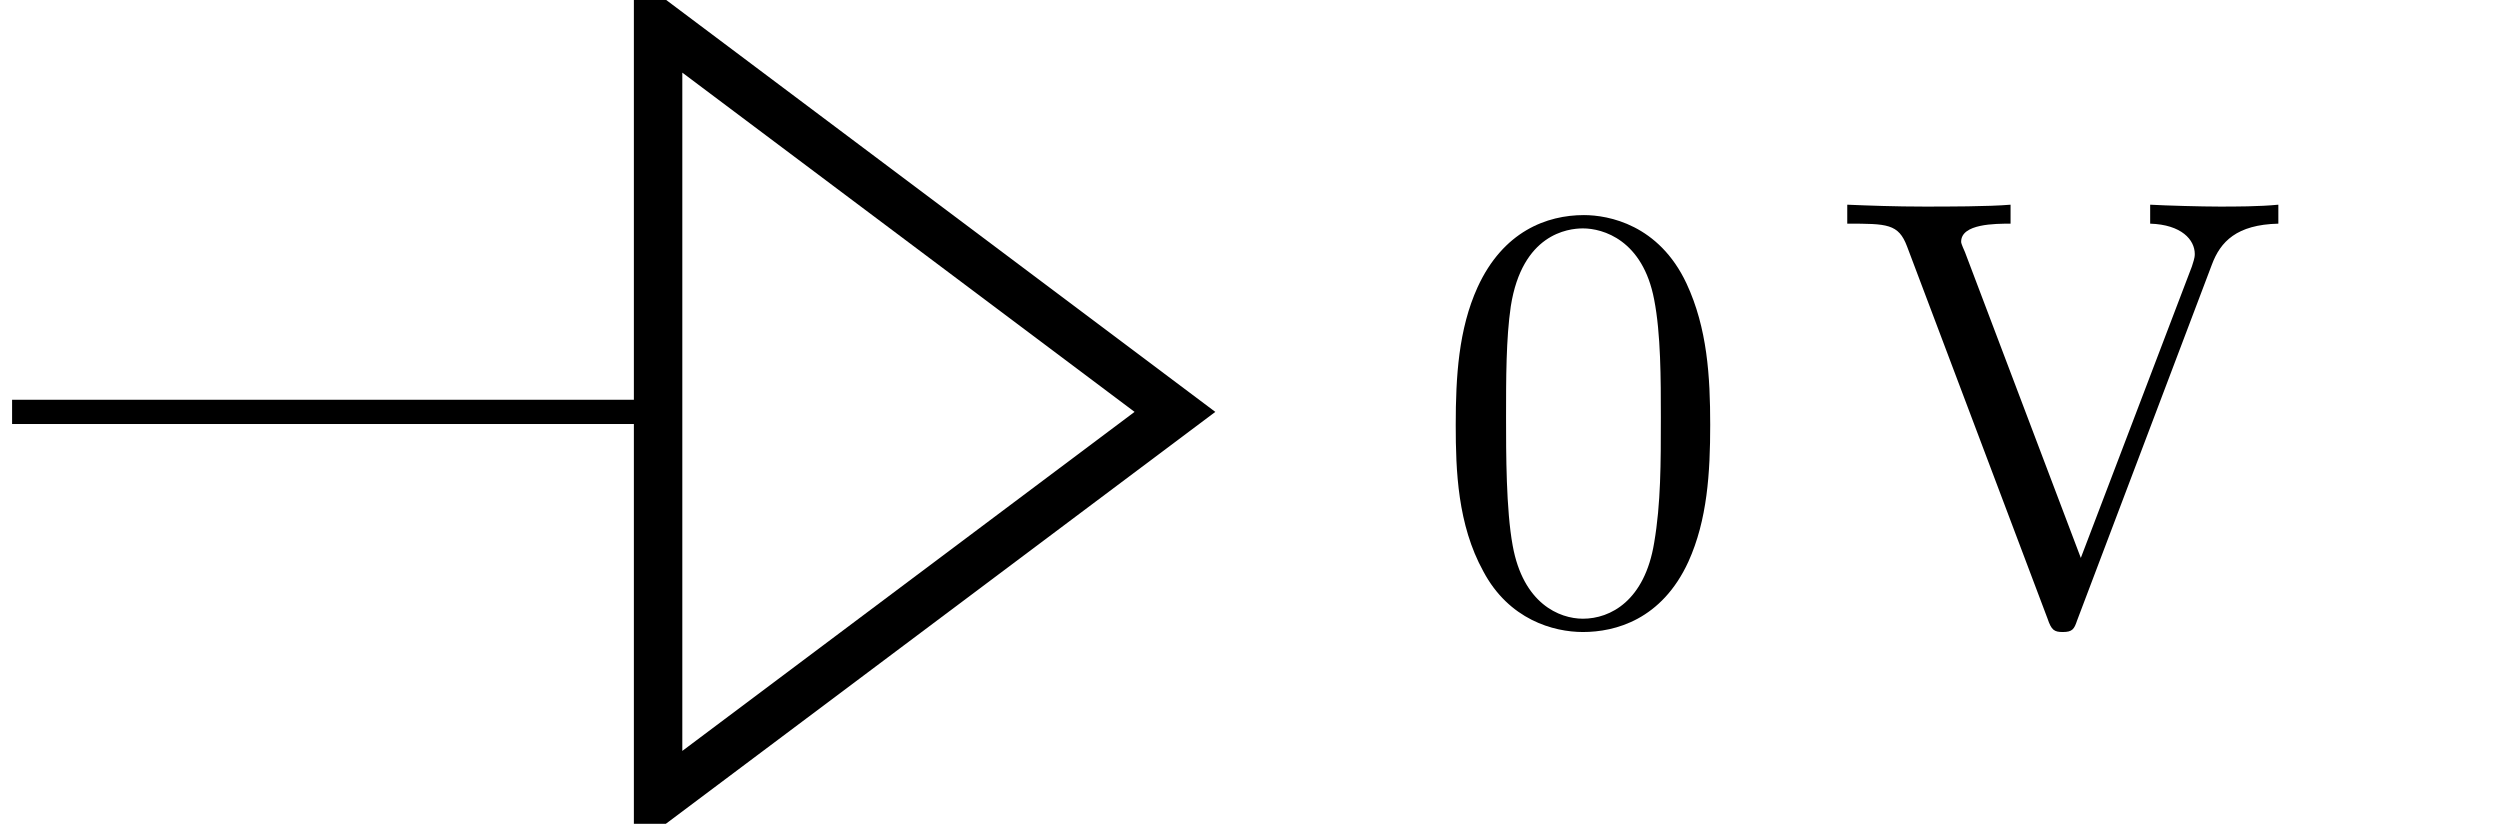
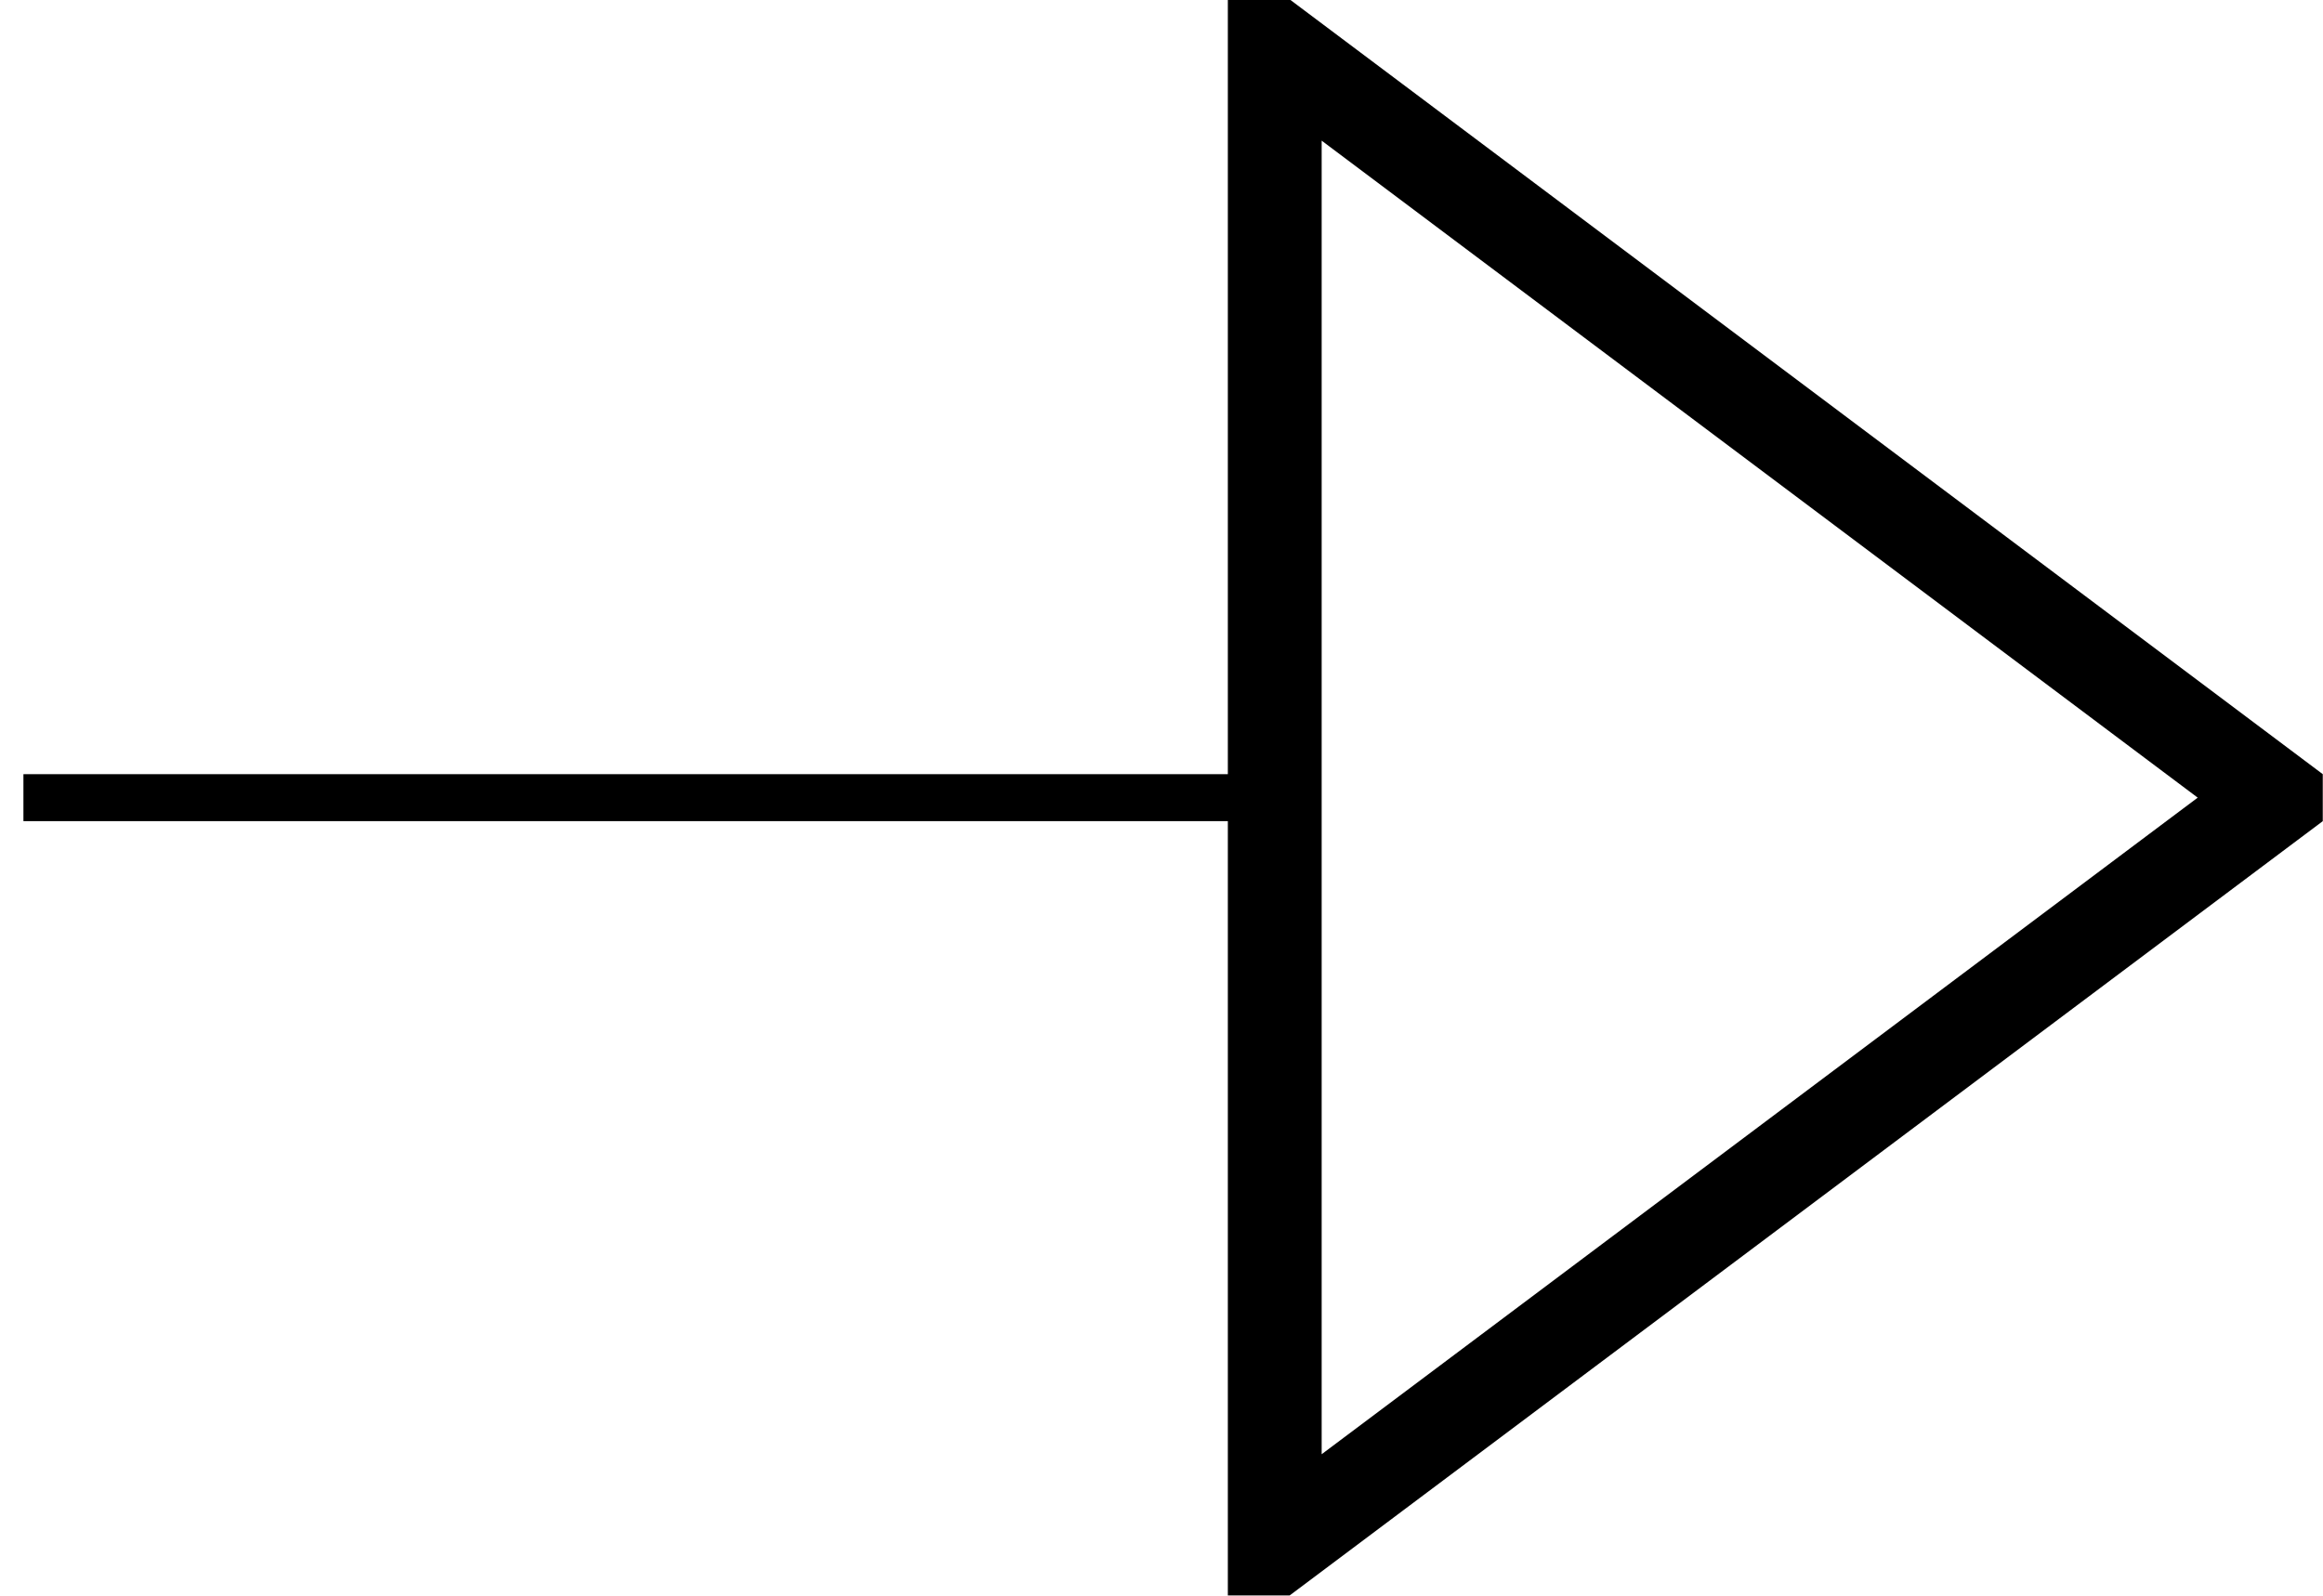
- <svg xmlns="http://www.w3.org/2000/svg" xmlns:xlink="http://www.w3.org/1999/xlink" width="41.134pt" height="13.553pt" viewBox="0 0 41.134 13.553" version="1.1">
+ <svg xmlns="http://www.w3.org/2000/svg" width="19.732pt" height="13.553pt" viewBox="0 0 19.732 13.553" version="1.1">
  <defs>
-     <g>
-       <symbol overflow="visible" id="glyph0-0">
-         <path style="stroke:none;" d="" />
-       </symbol>
-       <symbol overflow="visible" id="glyph0-1">
-         <path style="stroke:none;" d="M 4.578 -3.188 C 4.578 -3.984 4.531 -4.781 4.188 -5.516 C 3.734 -6.484 2.906 -6.641 2.5 -6.641 C 1.891 -6.641 1.172 -6.375 0.75 -5.453 C 0.438 -4.766 0.391 -3.984 0.391 -3.188 C 0.391 -2.438 0.422 -1.547 0.844 -0.781 C 1.266 0.016 2 0.219 2.484 0.219 C 3.016 0.219 3.781 0.016 4.219 -0.938 C 4.531 -1.625 4.578 -2.406 4.578 -3.188 Z M 2.484 0 C 2.094 0 1.5 -0.25 1.328 -1.203 C 1.219 -1.797 1.219 -2.719 1.219 -3.312 C 1.219 -3.953 1.219 -4.609 1.297 -5.141 C 1.484 -6.328 2.234 -6.422 2.484 -6.422 C 2.812 -6.422 3.469 -6.234 3.656 -5.25 C 3.766 -4.688 3.766 -3.938 3.766 -3.312 C 3.766 -2.562 3.766 -1.891 3.656 -1.25 C 3.5 -0.297 2.938 0 2.484 0 Z M 2.484 0 " />
-       </symbol>
-       <symbol overflow="visible" id="glyph0-2">
-         <path style="stroke:none;" d="M 6.188 -5.828 C 6.328 -6.203 6.594 -6.484 7.281 -6.5 L 7.281 -6.812 C 6.969 -6.781 6.562 -6.781 6.312 -6.781 C 6.016 -6.781 5.438 -6.797 5.172 -6.812 L 5.172 -6.5 C 5.688 -6.484 5.906 -6.234 5.906 -6 C 5.906 -5.922 5.875 -5.859 5.859 -5.797 L 4.031 -1 L 2.125 -6.031 C 2.062 -6.172 2.062 -6.188 2.062 -6.203 C 2.062 -6.5 2.625 -6.5 2.875 -6.5 L 2.875 -6.812 C 2.516 -6.781 1.828 -6.781 1.453 -6.781 C 0.984 -6.781 0.547 -6.797 0.188 -6.812 L 0.188 -6.5 C 0.844 -6.5 1.031 -6.5 1.172 -6.125 L 3.484 0 C 3.547 0.188 3.594 0.219 3.734 0.219 C 3.891 0.219 3.922 0.172 3.969 0.031 Z M 6.188 -5.828 " />
-       </symbol>
-     </g>
    <clipPath id="clip1">
-       <path d="M 0 0 L 31 0 L 31 13.555 L 0 13.555 Z M 0 0 " />
+       <path d="M 0 0 L 19.73 0 L 19.73 13.555 L 0 13.555 Z M 0 0 " />
    </clipPath>
  </defs>
  <g id="surface1">
    <path style="fill:none;stroke-width:0.399;stroke-linecap:butt;stroke-linejoin:miter;stroke:rgb(0%,0%,0%);stroke-opacity:1;stroke-miterlimit:10;" d="M 0 -0.001 L 0 -0.001 " transform="matrix(1,0,0,-1,0.199,6.776)" />
    <path style="fill:none;stroke-width:0.399;stroke-linecap:butt;stroke-linejoin:miter;stroke:rgb(0%,0%,0%);stroke-opacity:1;stroke-miterlimit:10;" d="M 0 -0.001 L 10.629 -0.001 " transform="matrix(1,0,0,-1,0.199,6.776)" />
    <g clip-path="url(#clip1)" clip-rule="nonzero">
      <path style="fill:none;stroke-width:0.797;stroke-linecap:butt;stroke-linejoin:miter;stroke:rgb(0%,0%,0%);stroke-opacity:1;stroke-miterlimit:10;" d="M 10.629 -6.376 L 10.629 6.378 L 19.133 -0.001 Z M 10.629 -6.376 " transform="matrix(1,0,0,-1,0.199,6.776)" />
    </g>
-     <g style="fill:rgb(0%,0%,0%);fill-opacity:1;">
-       <use xlink:href="#glyph0-1" x="23.561" y="10.18" />
-     </g>
-     <g style="fill:rgb(0%,0%,0%);fill-opacity:1;">
-       <use xlink:href="#glyph0-2" x="30.206" y="10.18" />
-     </g>
  </g>
</svg>
